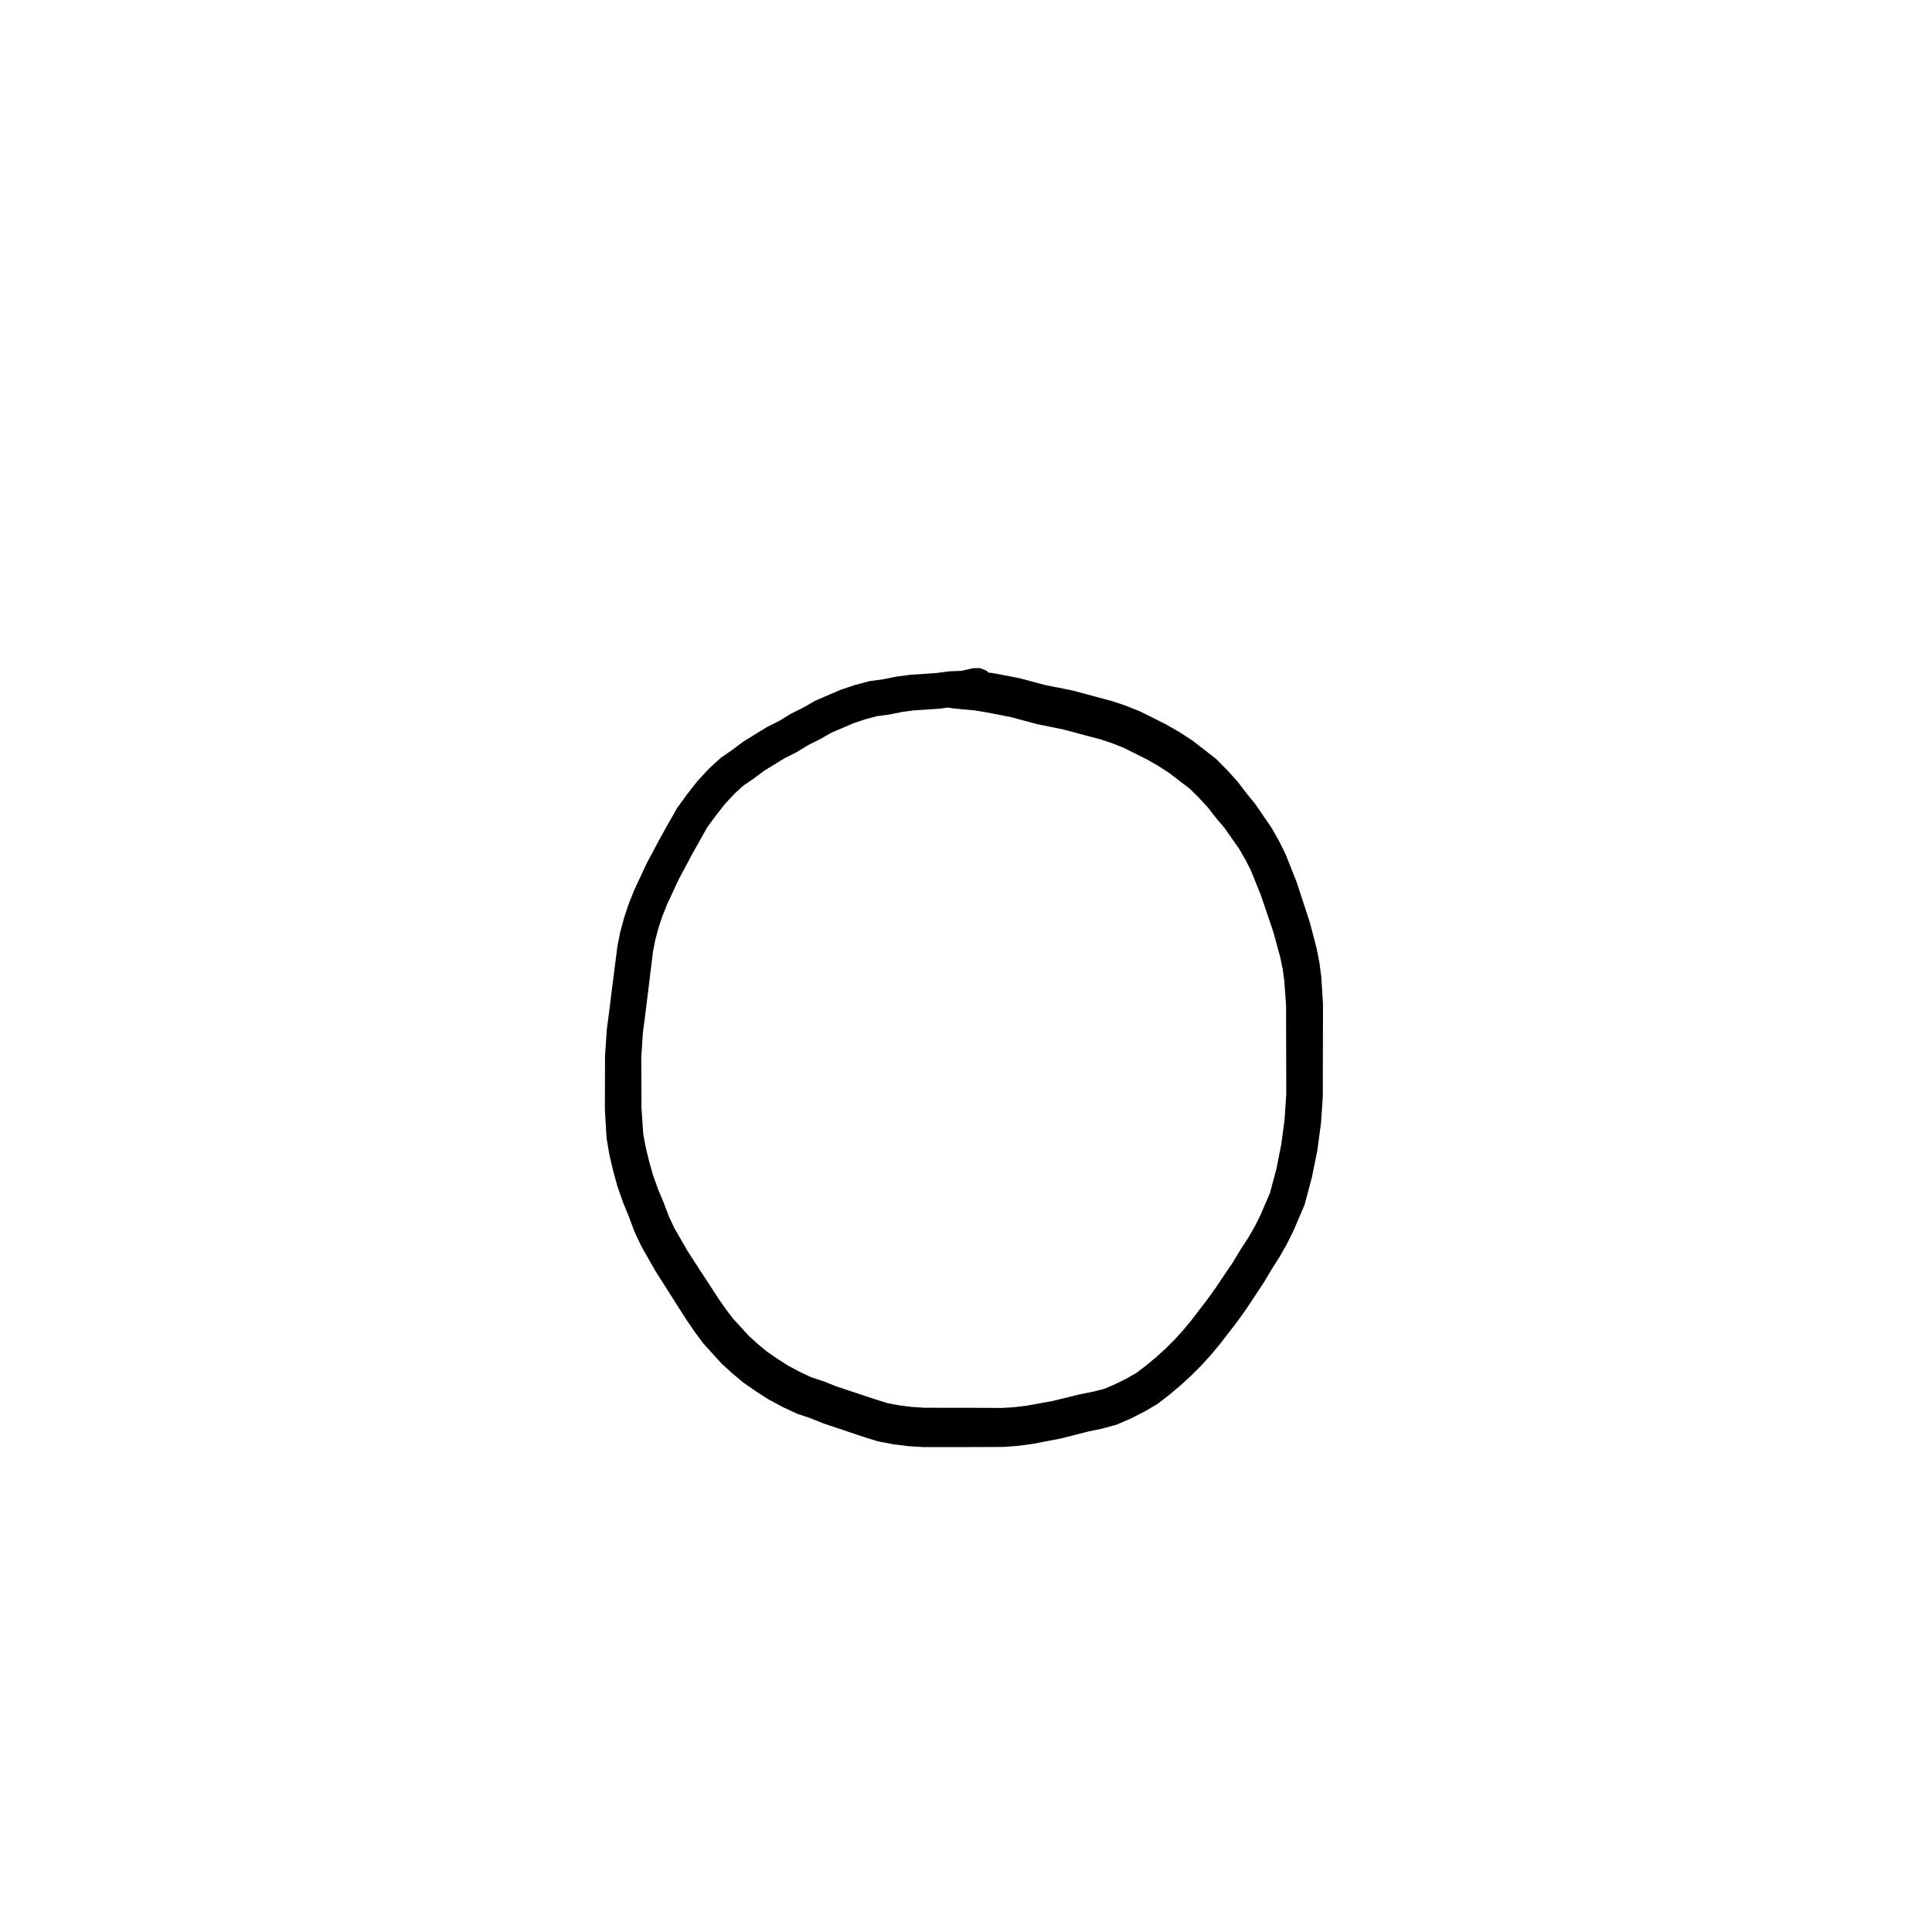
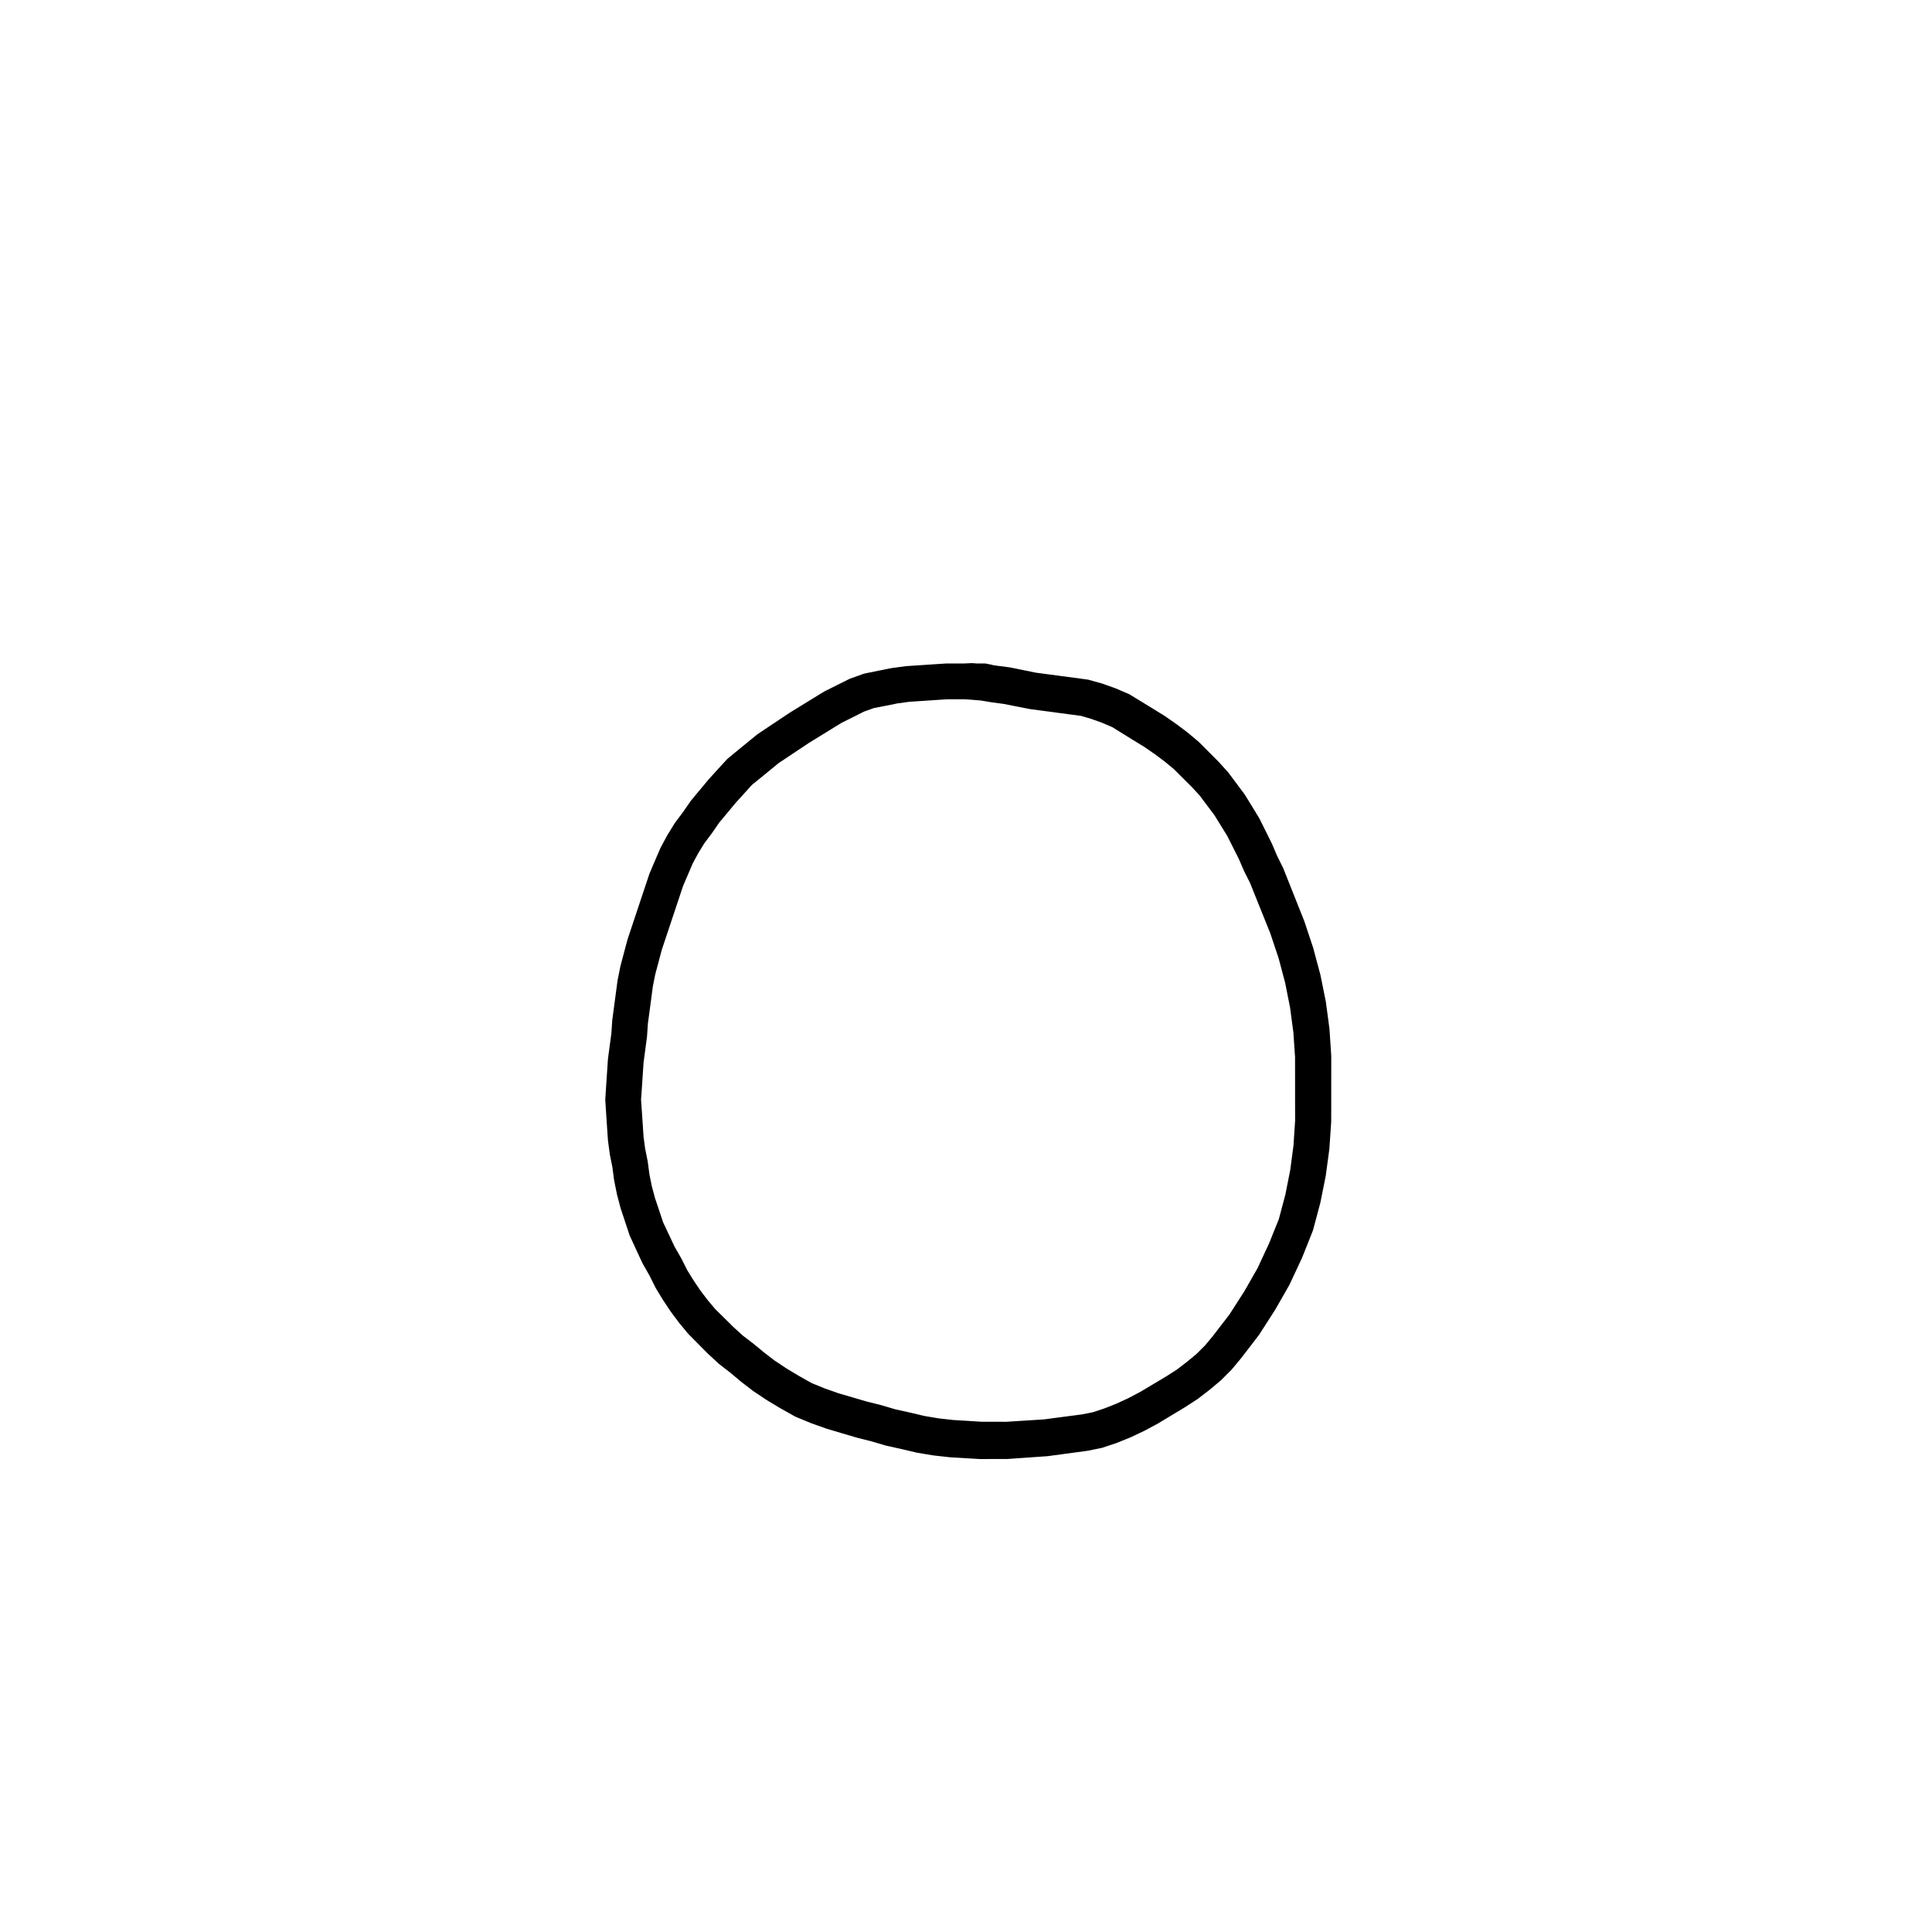
<svg xmlns="http://www.w3.org/2000/svg" viewBox="0 0 300 300" width="300" height="300">
-   <path d="M 151.071 103.761 L 149.298 104.165 L 147.41 104.241 L 145.371 104.512 L 143.454 104.638 L 141.353 104.78 L 139.164 105.072 L 137.155 105.473 L 135.058 105.757 L 132.795 106.356 L 130.599 107.089 L 128.615 107.937 L 126.592 108.809 L 124.648 109.917 L 122.735 110.875 L 120.994 111.946 L 119.119 112.883 L 117.271 114.017 L 115.424 115.158 L 113.756 116.406 L 111.903 117.696 L 110.066 119.374 L 108.309 121.278 L 106.737 123.276 L 105.143 125.458 L 103.85 127.745 L 102.631 129.914 L 101.544 131.951 L 100.439 134.025 L 99.468 136.101 L 98.497 138.18 L 97.634 140.337 L 96.91 142.504 L 96.325 144.679 L 95.882 146.877 L 95.595 149.117 L 95.321 151.259 L 95.05 153.402 L 94.78 155.544 L 94.511 157.676 L 94.233 159.765 L 94.089 161.866 L 93.949 163.969 L 93.943 166.071 L 93.937 168.08 L 93.93 170.089 L 93.923 172.19 L 94.048 174.419 L 94.185 176.729 L 94.616 179.241 L 95.173 181.656 L 95.874 184.217 L 96.728 186.663 L 97.669 188.969 L 98.491 191.173 L 99.523 193.397 L 100.647 195.383 L 101.752 197.328 L 102.991 199.272 L 104.185 201.154 L 105.38 203.035 L 106.605 204.957 L 107.862 206.793 L 109.18 208.565 L 110.607 210.15 L 112.042 211.731 L 113.666 213.216 L 115.425 214.684 L 117.317 216 L 119.338 217.301 L 121.523 218.472 L 123.76 219.517 L 125.85 220.221 L 127.858 221.028 L 129.951 221.731 L 131.959 222.403 L 133.996 223.085 L 136.335 223.813 L 138.747 224.271 L 141.076 224.561 L 143.409 224.708 L 145.647 224.707 L 147.656 224.704 L 149.665 224.702 L 151.674 224.698 L 153.683 224.69 L 155.793 224.679 L 157.991 224.52 L 160.307 224.216 L 162.538 223.788 L 164.767 223.359 L 166.993 222.792 L 169.067 222.263 L 171.095 221.848 L 173.392 221.217 L 175.542 220.291 L 177.562 219.271 L 179.673 218.048 L 181.612 216.552 L 183.312 215.125 L 185.01 213.561 L 186.574 211.992 L 188.003 210.42 L 189.42 208.723 L 190.794 206.94 L 192.166 205.158 L 193.56 203.202 L 194.92 201.152 L 196.287 199.08 L 197.496 197.043 L 198.706 195.139 L 199.848 193.127 L 200.853 191.105 L 201.691 189.153 L 202.569 187.085 L 203.163 184.882 L 203.717 182.786 L 204.141 180.69 L 204.562 178.591 L 204.843 176.491 L 205.125 174.39 L 205.27 172.287 L 205.406 170.184 L 205.406 168.08 L 205.411 166.071 L 205.416 164.062 L 205.422 162.054 L 205.426 160.045 L 205.43 158.036 L 205.434 155.931 L 205.303 153.827 L 205.17 151.722 L 204.887 149.524 L 204.46 147.331 L 203.915 145.23 L 203.362 143.132 L 202.672 141.036 L 202.013 139.024 L 201.326 136.928 L 200.496 134.837 L 199.655 132.712 L 198.638 130.643 L 197.471 128.581 L 196.202 126.725 L 194.931 124.866 L 193.558 123.189 L 192.184 121.382 L 190.589 119.615 L 188.802 117.817 L 186.909 116.342 L 185.063 114.923 L 183.013 113.603 L 180.993 112.45 L 179.041 111.472 L 177.049 110.476 L 174.84 109.589 L 172.655 108.858 L 170.555 108.293 L 168.546 107.757 L 166.443 107.198 L 164.336 106.778 L 162.423 106.402 L 160.507 105.895 L 158.404 105.337 L 156.28 104.91 L 154.041 104.497 L 151.835 104.26 L 149.545 104.152 L 147.656 104.335 L 146.582 104.549 L 145.671 105.158 L 145.062 106.068 L 144.849 107.143 L 145.062 108.217 L 145.671 109.128 L 146.582 109.737 L 147.656 109.951 L 149.339 110.133 L 151.245 110.294 L 153.058 110.592 L 155.104 110.983 L 156.998 111.36 L 158.913 111.873 L 161.015 112.438 L 163.119 112.865 L 165.031 113.249 L 166.945 113.761 L 168.954 114.296 L 170.872 114.803 L 172.705 115.411 L 174.514 116.131 L 176.272 117.01 L 178.07 117.907 L 179.799 118.897 L 181.499 119.988 L 183.136 121.247 L 184.725 122.451 L 186.152 123.867 L 187.503 125.314 L 188.808 126.989 L 190.114 128.527 L 191.254 130.15 L 192.395 131.776 L 193.371 133.464 L 194.229 135.145 L 194.995 137.038 L 195.772 138.965 L 196.424 140.887 L 197.105 142.892 L 197.754 144.814 L 198.273 146.734 L 198.799 148.651 L 199.175 150.476 L 199.428 152.296 L 199.563 154.209 L 199.7 156.122 L 199.704 158.036 L 199.708 160.045 L 199.712 162.054 L 199.718 164.062 L 199.723 166.071 L 199.728 168.08 L 199.728 169.995 L 199.596 171.909 L 199.473 173.825 L 199.219 175.741 L 198.965 177.659 L 198.582 179.578 L 198.203 181.499 L 197.685 183.421 L 197.207 185.236 L 196.479 186.919 L 195.709 188.717 L 194.84 190.444 L 193.838 192.183 L 192.638 194.028 L 191.437 196.009 L 190.125 197.955 L 188.806 199.923 L 187.522 201.717 L 186.215 203.417 L 184.91 205.116 L 183.649 206.634 L 182.399 208.008 L 181.017 209.386 L 179.5 210.768 L 177.986 212.019 L 176.443 213.202 L 174.804 214.122 L 173.075 214.977 L 171.475 215.658 L 169.753 216.098 L 167.763 216.487 L 165.552 217.03 L 163.492 217.534 L 161.435 217.909 L 159.38 218.284 L 157.41 218.516 L 155.591 218.624 L 153.683 218.613 L 151.674 218.605 L 149.665 218.602 L 147.656 218.599 L 145.647 218.596 L 143.6 218.596 L 141.647 218.474 L 139.691 218.229 L 137.817 217.883 L 135.87 217.273 L 133.889 216.615 L 131.879 215.948 L 129.954 215.311 L 127.944 214.511 L 126.016 213.876 L 124.236 213.046 L 122.403 212.074 L 120.674 210.964 L 119.084 209.87 L 117.629 208.659 L 116.307 207.466 L 115.063 206.1 L 113.811 204.739 L 112.718 203.296 L 111.565 201.65 L 110.379 199.822 L 109.163 197.954 L 107.947 196.085 L 106.775 194.279 L 105.737 192.474 L 104.718 190.71 L 103.875 188.916 L 103.09 186.834 L 102.156 184.587 L 101.403 182.479 L 100.764 180.219 L 100.25 178.081 L 99.877 176.039 L 99.746 174.063 L 99.604 172.007 L 99.597 170.089 L 99.589 168.08 L 99.584 166.071 L 99.578 164.156 L 99.706 162.241 L 99.83 160.325 L 100.087 158.395 L 100.354 156.241 L 100.62 154.098 L 100.884 151.955 L 101.146 149.811 L 101.395 147.766 L 101.755 145.946 L 102.242 144.103 L 102.857 142.252 L 103.601 140.391 L 104.505 138.452 L 105.409 136.511 L 106.447 134.567 L 107.503 132.586 L 108.694 130.469 L 109.813 128.471 L 111.165 126.635 L 112.539 124.882 L 113.996 123.304 L 115.374 122.036 L 117.003 120.916 L 118.549 119.753 L 120.184 118.75 L 121.818 117.742 L 123.693 116.804 L 125.434 115.733 L 127.272 114.815 L 129.078 113.78 L 130.804 113.045 L 132.57 112.286 L 134.392 111.679 L 136.148 111.207 L 138.068 110.955 L 140.077 110.553 L 141.906 110.31 L 143.823 110.183 L 145.924 110.042 L 147.902 109.777 L 150.032 109.674 L 152.277 109.186 L 153.269 108.749 L 154.018 107.965 L 154.411 106.954 L 154.387 105.87 L 153.95 104.878 L 153.166 104.129 L 152.155 103.736 Z" fill="black" fill-rule="nonzero" />
+   <path d="M 153.013 103.025 L 151.004 103.025 L 148.996 103.025 L 146.894 103.026 L 144.793 103.165 L 142.784 103.299 L 140.683 103.44 L 138.494 103.732 L 136.397 104.15 L 134.194 104.598 L 131.963 105.392 L 129.94 106.399 L 127.959 107.392 L 126.111 108.526 L 124.37 109.598 L 122.587 110.695 L 120.936 111.795 L 119.329 112.867 L 117.612 114.015 L 116.031 115.305 L 114.557 116.51 L 112.927 117.854 L 111.448 119.47 L 110.068 120.989 L 108.691 122.641 L 107.274 124.345 L 106.026 126.144 L 104.778 127.812 L 103.598 129.727 L 102.563 131.652 L 101.709 133.638 L 100.862 135.622 L 100.154 137.737 L 99.484 139.746 L 98.815 141.755 L 98.145 143.764 L 97.45 145.853 L 96.891 147.945 L 96.334 150.038 L 95.897 152.222 L 95.616 154.32 L 95.348 156.329 L 95.07 158.429 L 94.936 160.438 L 94.679 162.356 L 94.4 164.456 L 94.259 166.556 L 94.125 168.565 L 93.985 170.759 L 94.125 172.953 L 94.259 174.962 L 94.4 177.062 L 94.692 179.251 L 95.094 181.26 L 95.362 183.269 L 95.797 185.453 L 96.375 187.63 L 97.067 189.72 L 97.788 191.885 L 98.782 194.04 L 99.764 196.154 L 100.851 198.067 L 101.804 199.982 L 102.96 201.877 L 104.101 203.597 L 105.391 205.33 L 106.851 207.096 L 108.405 208.67 L 109.918 210.195 L 111.657 211.798 L 113.446 213.187 L 115.049 214.532 L 116.913 215.969 L 119.054 217.4 L 121.157 218.666 L 123.49 219.974 L 125.996 221.011 L 128.415 221.868 L 130.765 222.563 L 133.097 223.252 L 135.239 223.789 L 137.557 224.47 L 140.044 225.024 L 142.398 225.575 L 144.98 226.004 L 147.542 226.287 L 149.891 226.424 L 152.119 226.558 L 154.353 226.555 L 156.458 226.548 L 158.562 226.402 L 160.571 226.261 L 162.674 226.114 L 164.776 225.831 L 166.785 225.56 L 168.885 225.275 L 171.159 224.811 L 173.413 224.056 L 175.569 223.182 L 177.714 222.168 L 179.847 221.019 L 181.913 219.772 L 183.954 218.54 L 185.962 217.242 L 187.839 215.797 L 189.583 214.338 L 191.234 212.684 L 192.69 210.938 L 194.063 209.155 L 195.472 207.319 L 196.743 205.347 L 197.987 203.412 L 199.097 201.474 L 200.226 199.497 L 201.214 197.387 L 202.183 195.307 L 203.015 193.224 L 203.873 191.06 L 204.456 188.888 L 205.013 186.794 L 205.436 184.699 L 205.857 182.602 L 206.141 180.503 L 206.423 178.403 L 206.567 176.302 L 206.708 174.201 L 206.712 172.098 L 206.713 170.089 L 206.714 168.08 L 206.716 166.071 L 206.716 163.969 L 206.579 161.866 L 206.439 159.765 L 206.16 157.664 L 205.877 155.564 L 205.457 153.467 L 205.032 151.371 L 204.472 149.278 L 203.911 147.186 L 203.216 145.096 L 202.521 143.008 L 201.691 140.922 L 200.891 138.912 L 200.091 136.901 L 199.246 134.785 L 198.298 132.873 L 197.499 130.996 L 196.531 129.045 L 195.54 127.059 L 194.409 125.206 L 193.269 123.355 L 191.989 121.639 L 190.703 119.925 L 189.231 118.296 L 187.714 116.772 L 186.151 115.205 L 184.394 113.731 L 182.684 112.444 L 180.839 111.162 L 179.032 110.047 L 177.289 108.978 L 175.364 107.805 L 173.216 106.879 L 171.168 106.152 L 168.996 105.542 L 166.785 105.241 L 164.776 104.975 L 162.767 104.708 L 160.85 104.453 L 158.933 104.062 L 156.834 103.636 L 154.759 103.364 L 152.931 103.101 L 150.91 102.969 L 149.665 103.025 L 148.602 103.236 L 147.7 103.839 L 147.098 104.74 L 146.886 105.804 L 147.098 106.867 L 147.7 107.768 L 148.602 108.371 L 149.665 108.582 L 150.652 108.638 L 152.293 108.774 L 153.947 109.047 L 155.889 109.31 L 157.808 109.688 L 159.909 110.101 L 162.01 110.381 L 164.019 110.65 L 166.028 110.92 L 167.835 111.154 L 169.412 111.616 L 171.115 112.228 L 172.717 112.91 L 174.273 113.879 L 176.013 114.953 L 177.688 115.981 L 179.325 117.11 L 180.83 118.233 L 182.287 119.438 L 183.67 120.817 L 185.1 122.239 L 186.306 123.558 L 187.431 125.058 L 188.561 126.556 L 189.565 128.187 L 190.576 129.816 L 191.46 131.58 L 192.367 133.379 L 193.176 135.252 L 194.103 137.09 L 194.864 138.992 L 195.672 140.999 L 196.479 143.007 L 197.256 144.938 L 197.9 146.868 L 198.545 148.796 L 199.055 150.722 L 199.566 152.647 L 199.945 154.569 L 200.328 156.489 L 200.581 158.408 L 200.838 160.325 L 200.966 162.241 L 201.096 164.156 L 201.096 166.071 L 201.098 168.08 L 201.099 170.089 L 201.101 172.098 L 201.105 174.014 L 200.978 175.93 L 200.854 177.847 L 200.6 179.764 L 200.348 181.684 L 199.965 183.605 L 199.585 185.527 L 199.07 187.451 L 198.582 189.297 L 197.833 191.151 L 197.058 193.086 L 196.152 195.024 L 195.266 196.932 L 194.251 198.705 L 193.218 200.517 L 192.052 202.331 L 190.912 204.11 L 189.643 205.755 L 188.336 207.455 L 187.115 208.923 L 185.819 210.216 L 184.349 211.435 L 182.744 212.669 L 181.001 213.782 L 179.025 214.96 L 177.073 216.123 L 175.188 217.117 L 173.315 217.979 L 171.453 218.712 L 169.689 219.296 L 167.945 219.636 L 166.028 219.886 L 164.019 220.151 L 162.103 220.404 L 160.188 220.525 L 158.179 220.652 L 156.265 220.774 L 154.353 220.766 L 152.3 220.764 L 150.243 220.63 L 148.038 220.499 L 145.779 220.246 L 143.539 219.872 L 141.34 219.351 L 139.006 218.833 L 136.77 218.175 L 134.627 217.641 L 132.404 216.99 L 130.201 216.347 L 128.067 215.596 L 126.019 214.758 L 124.066 213.656 L 122.151 212.51 L 120.274 211.263 L 118.656 210.022 L 117.045 208.688 L 115.352 207.399 L 113.877 206.055 L 112.443 204.633 L 111.05 203.262 L 109.833 201.813 L 108.712 200.331 L 107.71 198.837 L 106.722 197.25 L 105.801 195.415 L 104.745 193.578 L 103.852 191.674 L 102.971 189.812 L 102.353 187.958 L 101.706 186.031 L 101.212 184.19 L 100.844 182.356 L 100.576 180.347 L 100.174 178.338 L 99.93 176.509 L 99.804 174.592 L 99.67 172.583 L 99.542 170.759 L 99.67 168.935 L 99.804 166.926 L 99.93 165.009 L 100.187 163.09 L 100.466 160.991 L 100.6 158.982 L 100.857 157.064 L 101.125 155.055 L 101.379 153.135 L 101.746 151.301 L 102.261 149.377 L 102.773 147.45 L 103.417 145.522 L 104.087 143.513 L 104.757 141.504 L 105.426 139.495 L 106.058 137.593 L 106.817 135.827 L 107.571 134.063 L 108.411 132.505 L 109.374 130.938 L 110.536 129.391 L 111.699 127.708 L 112.961 126.199 L 114.262 124.636 L 115.561 123.208 L 116.76 121.878 L 118.077 120.811 L 119.55 119.606 L 120.915 118.485 L 122.412 117.491 L 124.019 116.419 L 125.583 115.376 L 127.282 114.331 L 129.023 113.259 L 130.658 112.25 L 132.426 111.369 L 134.153 110.501 L 135.672 109.955 L 137.487 109.6 L 139.408 109.214 L 141.236 108.97 L 143.154 108.844 L 145.163 108.71 L 147.079 108.581 L 148.996 108.582 L 151.004 108.582 L 153.013 108.582 L 154.077 108.371 L 154.978 107.768 L 155.581 106.867 L 155.792 105.804 L 155.581 104.74 L 154.978 103.839 L 154.077 103.236 Z" fill="black" fill-rule="nonzero" />
</svg>
